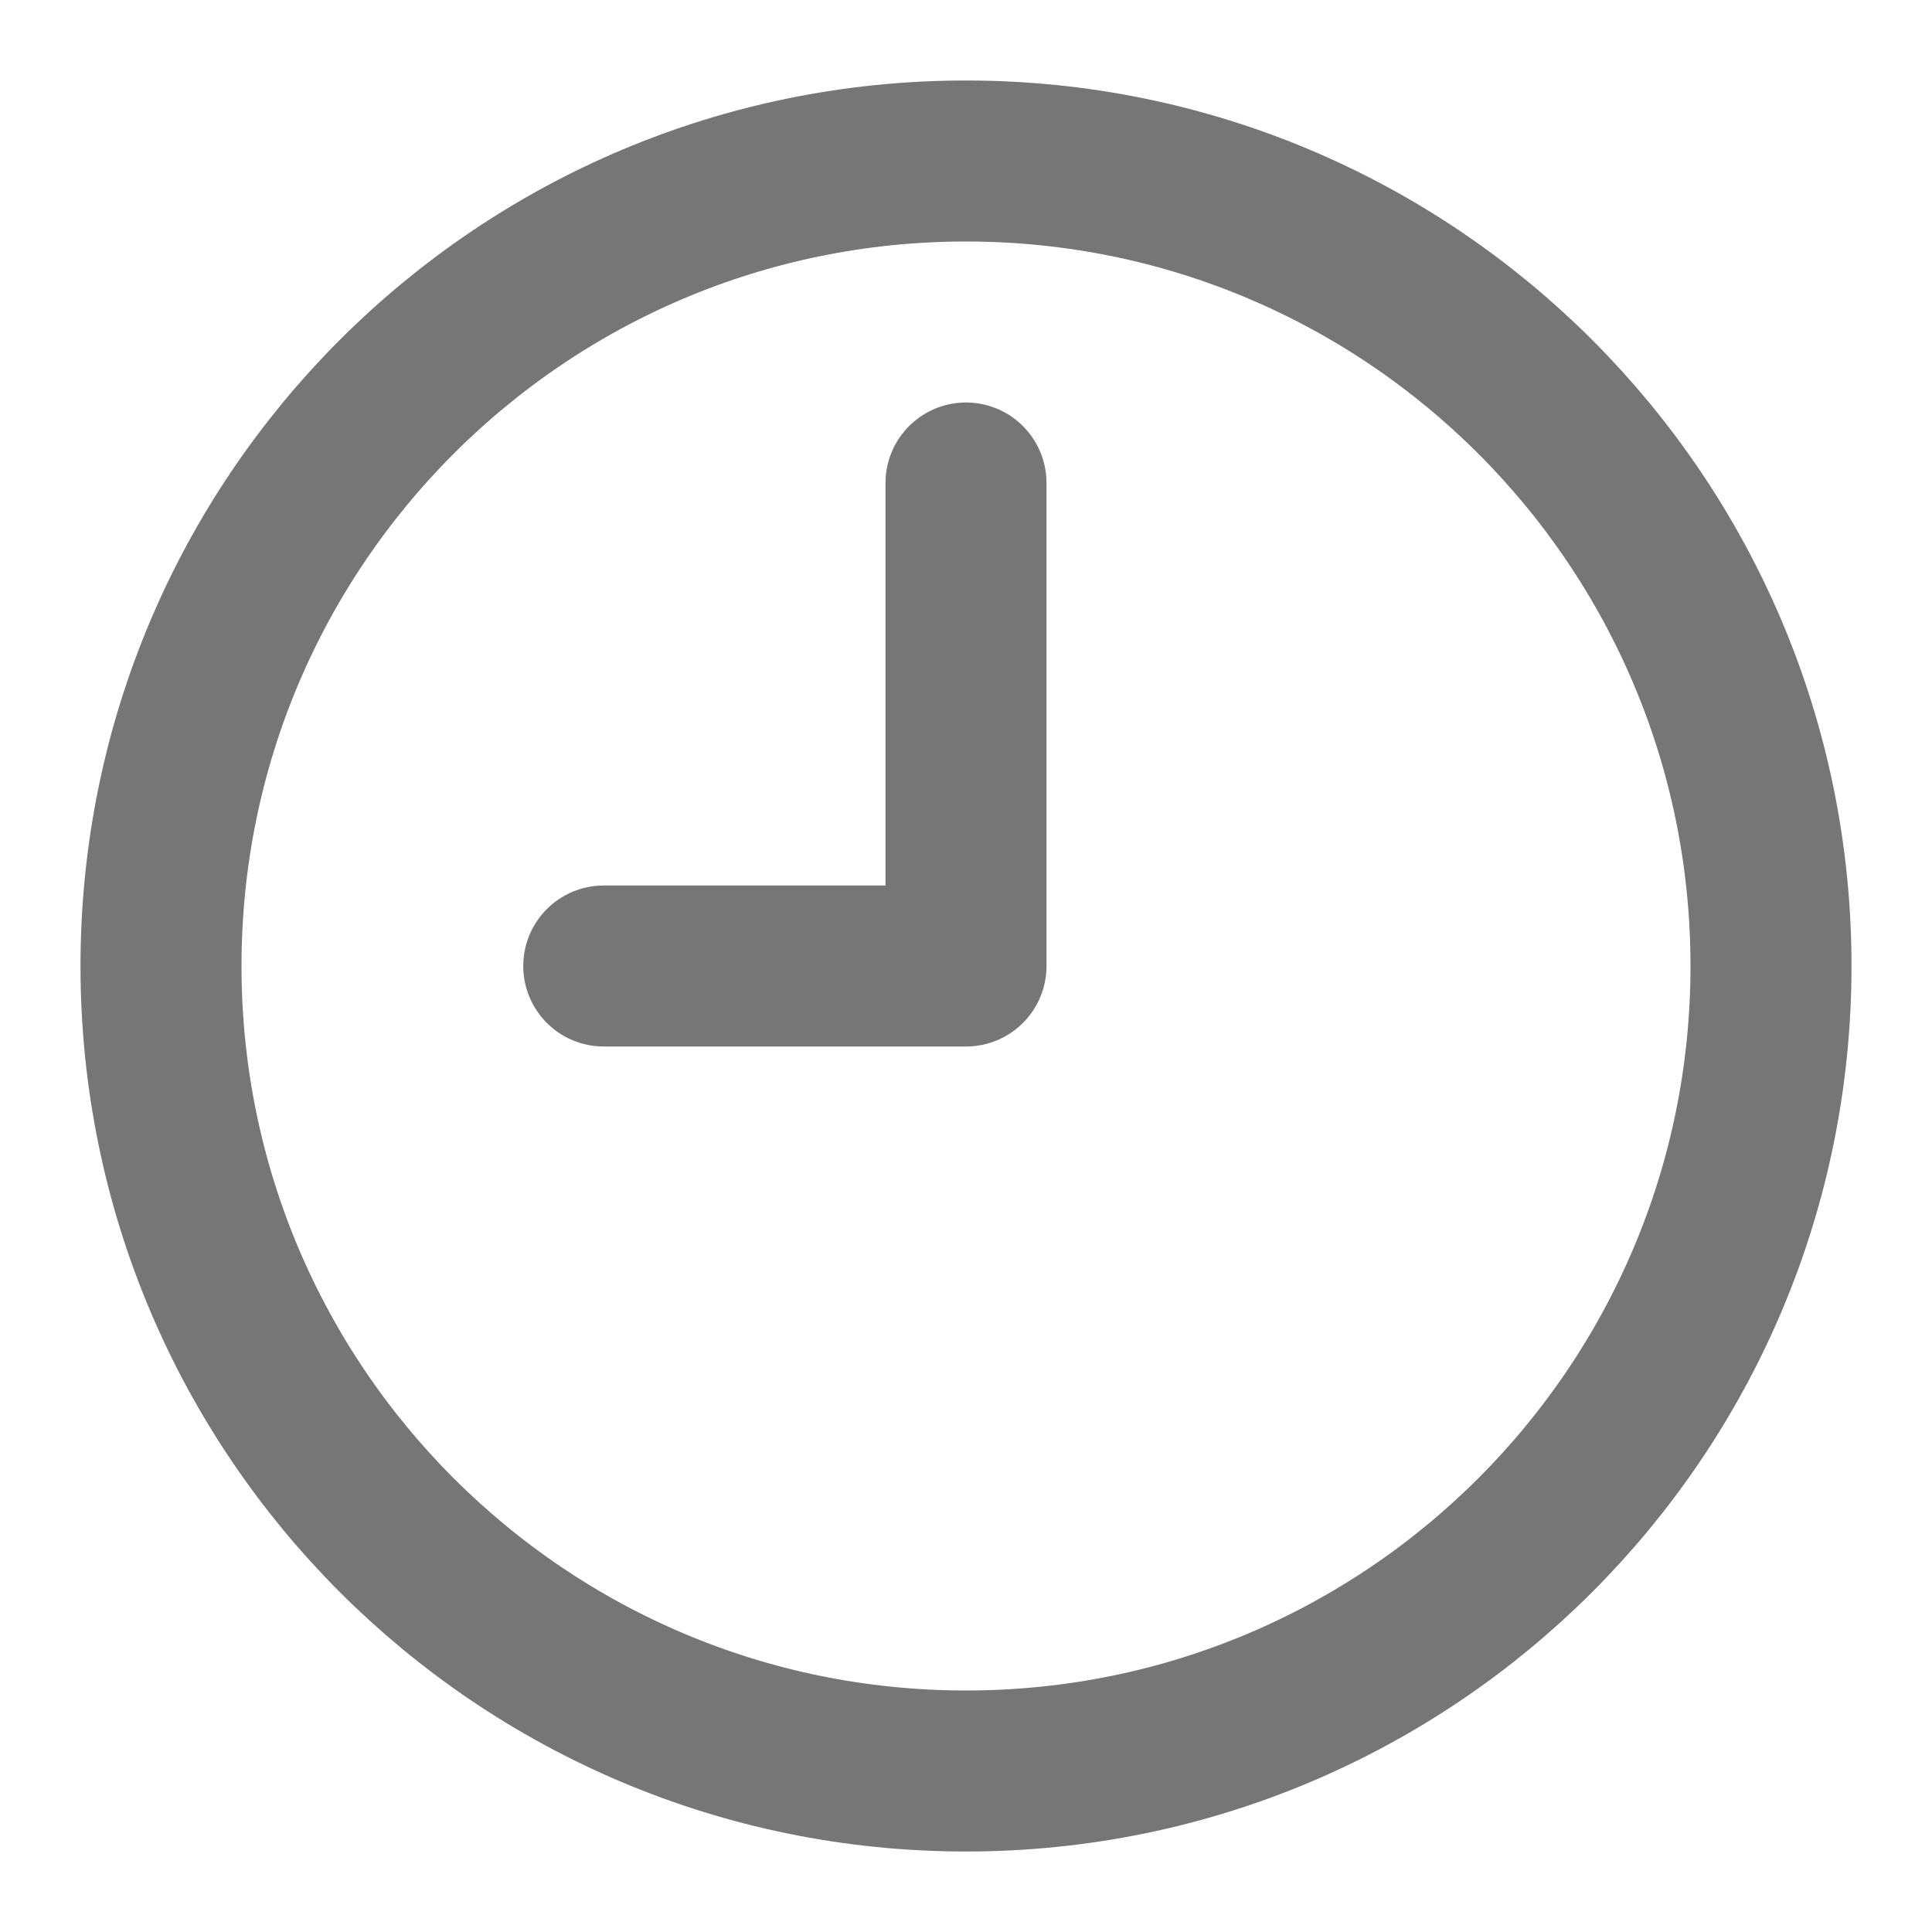
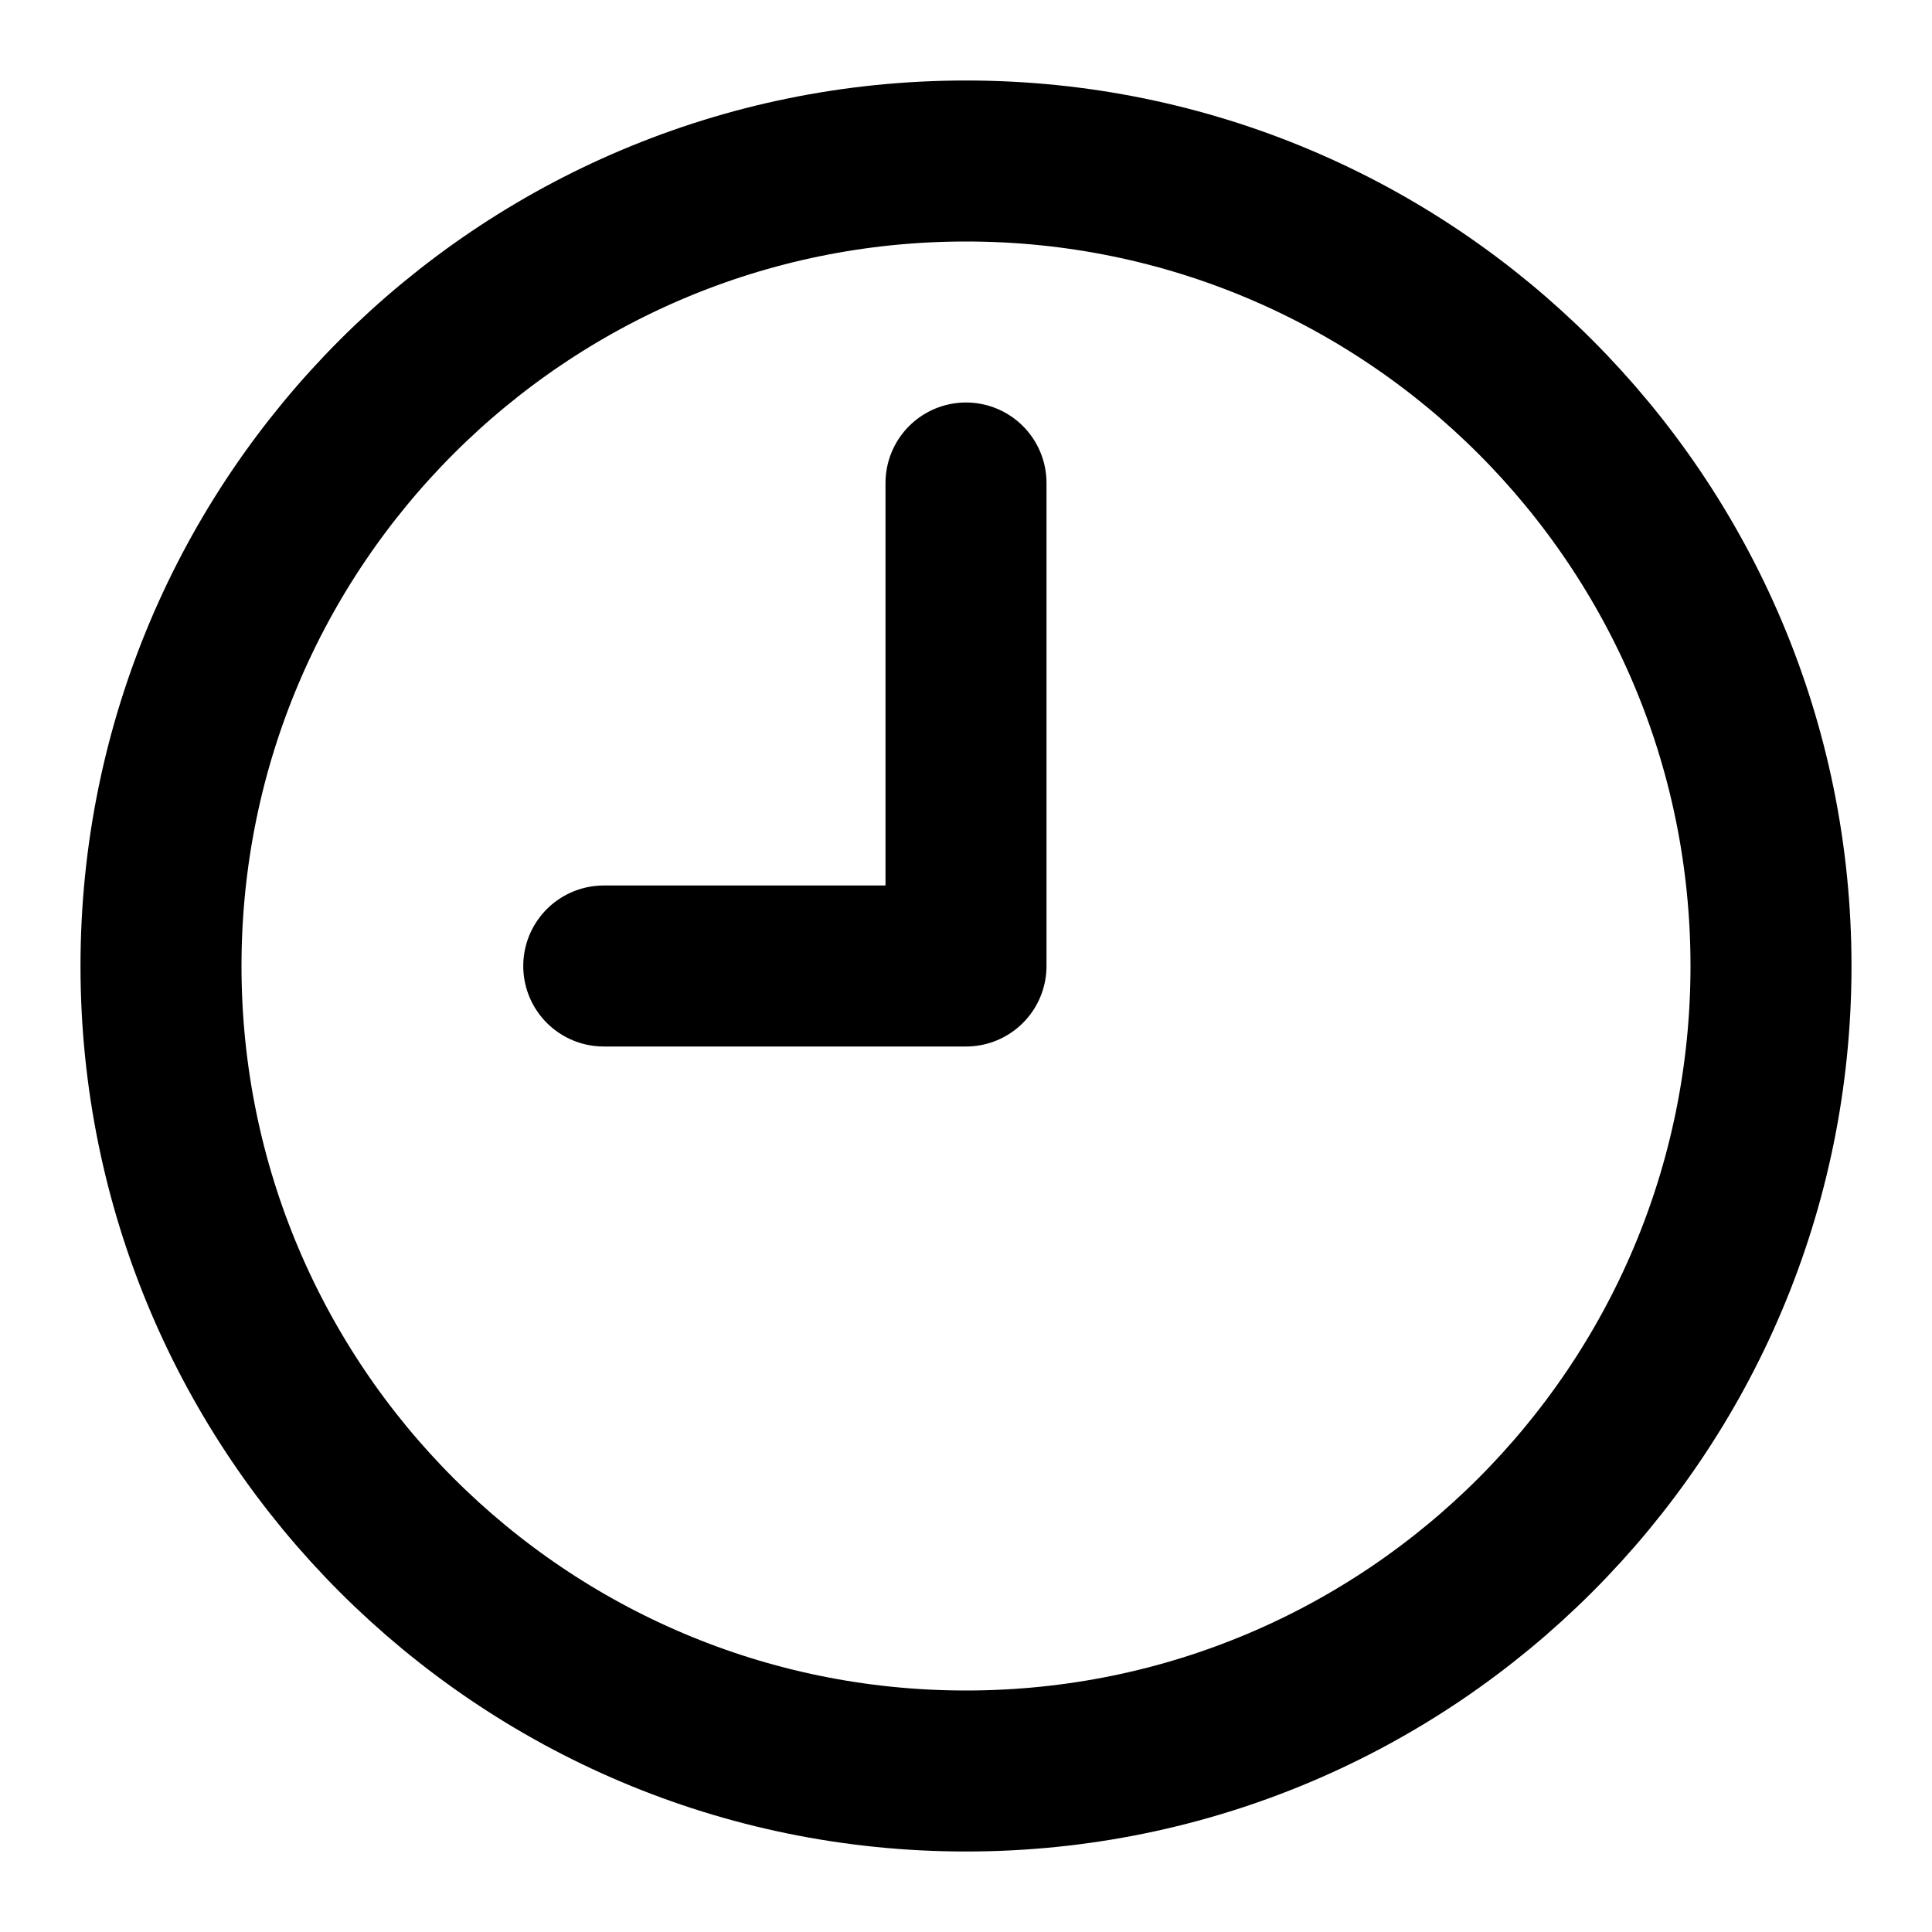
- <svg xmlns="http://www.w3.org/2000/svg" width="24" height="24" viewBox="0 0 24 24" fill="none" stroke="#767676" stroke-width="2" stroke-linecap="round" stroke-linejoin="round" class="lucide lucide-clock9-icon lucide-clock-9">
+ <svg xmlns="http://www.w3.org/2000/svg" width="1" height="auto" viewBox="0 0 24 24" fill="none" stroke="black" stroke-width="2" stroke-linecap="round" stroke-linejoin="round" class="lucide lucide-clock9-icon lucide-clock-9">
  <circle cx="12" cy="12" r="10" />
  <polyline points="12 6 12 12 7.5 12" />
</svg>
